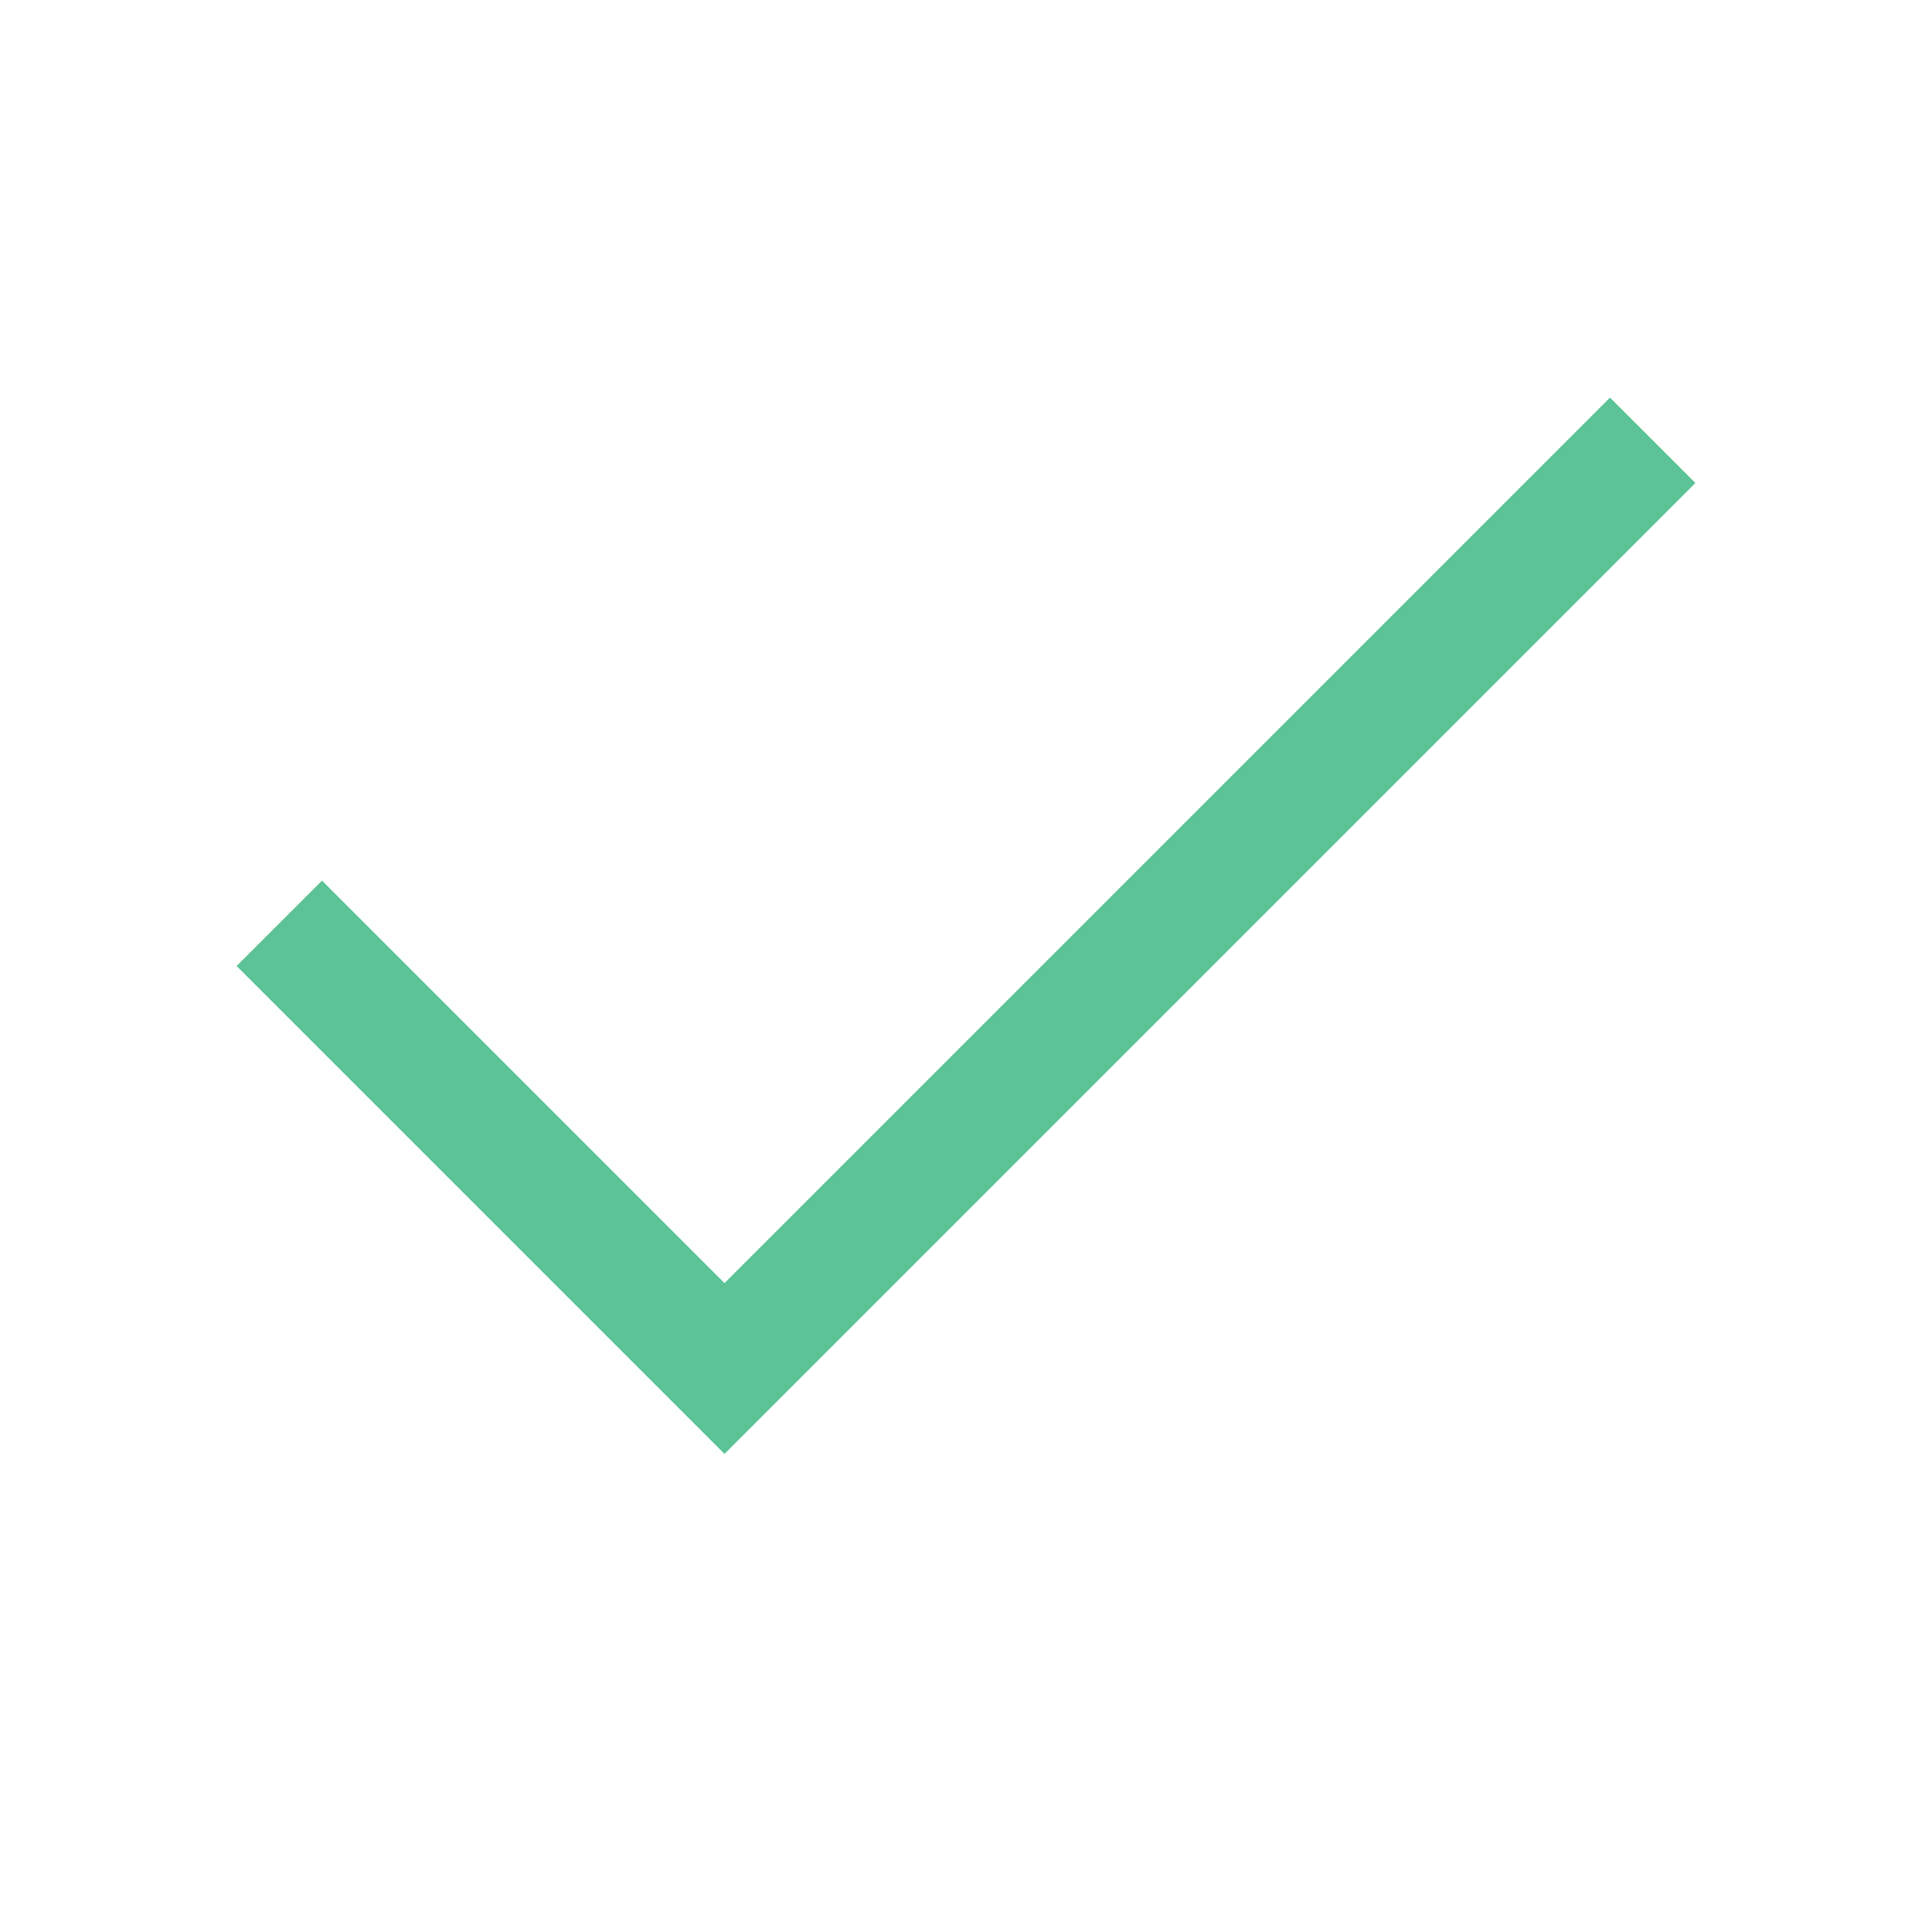
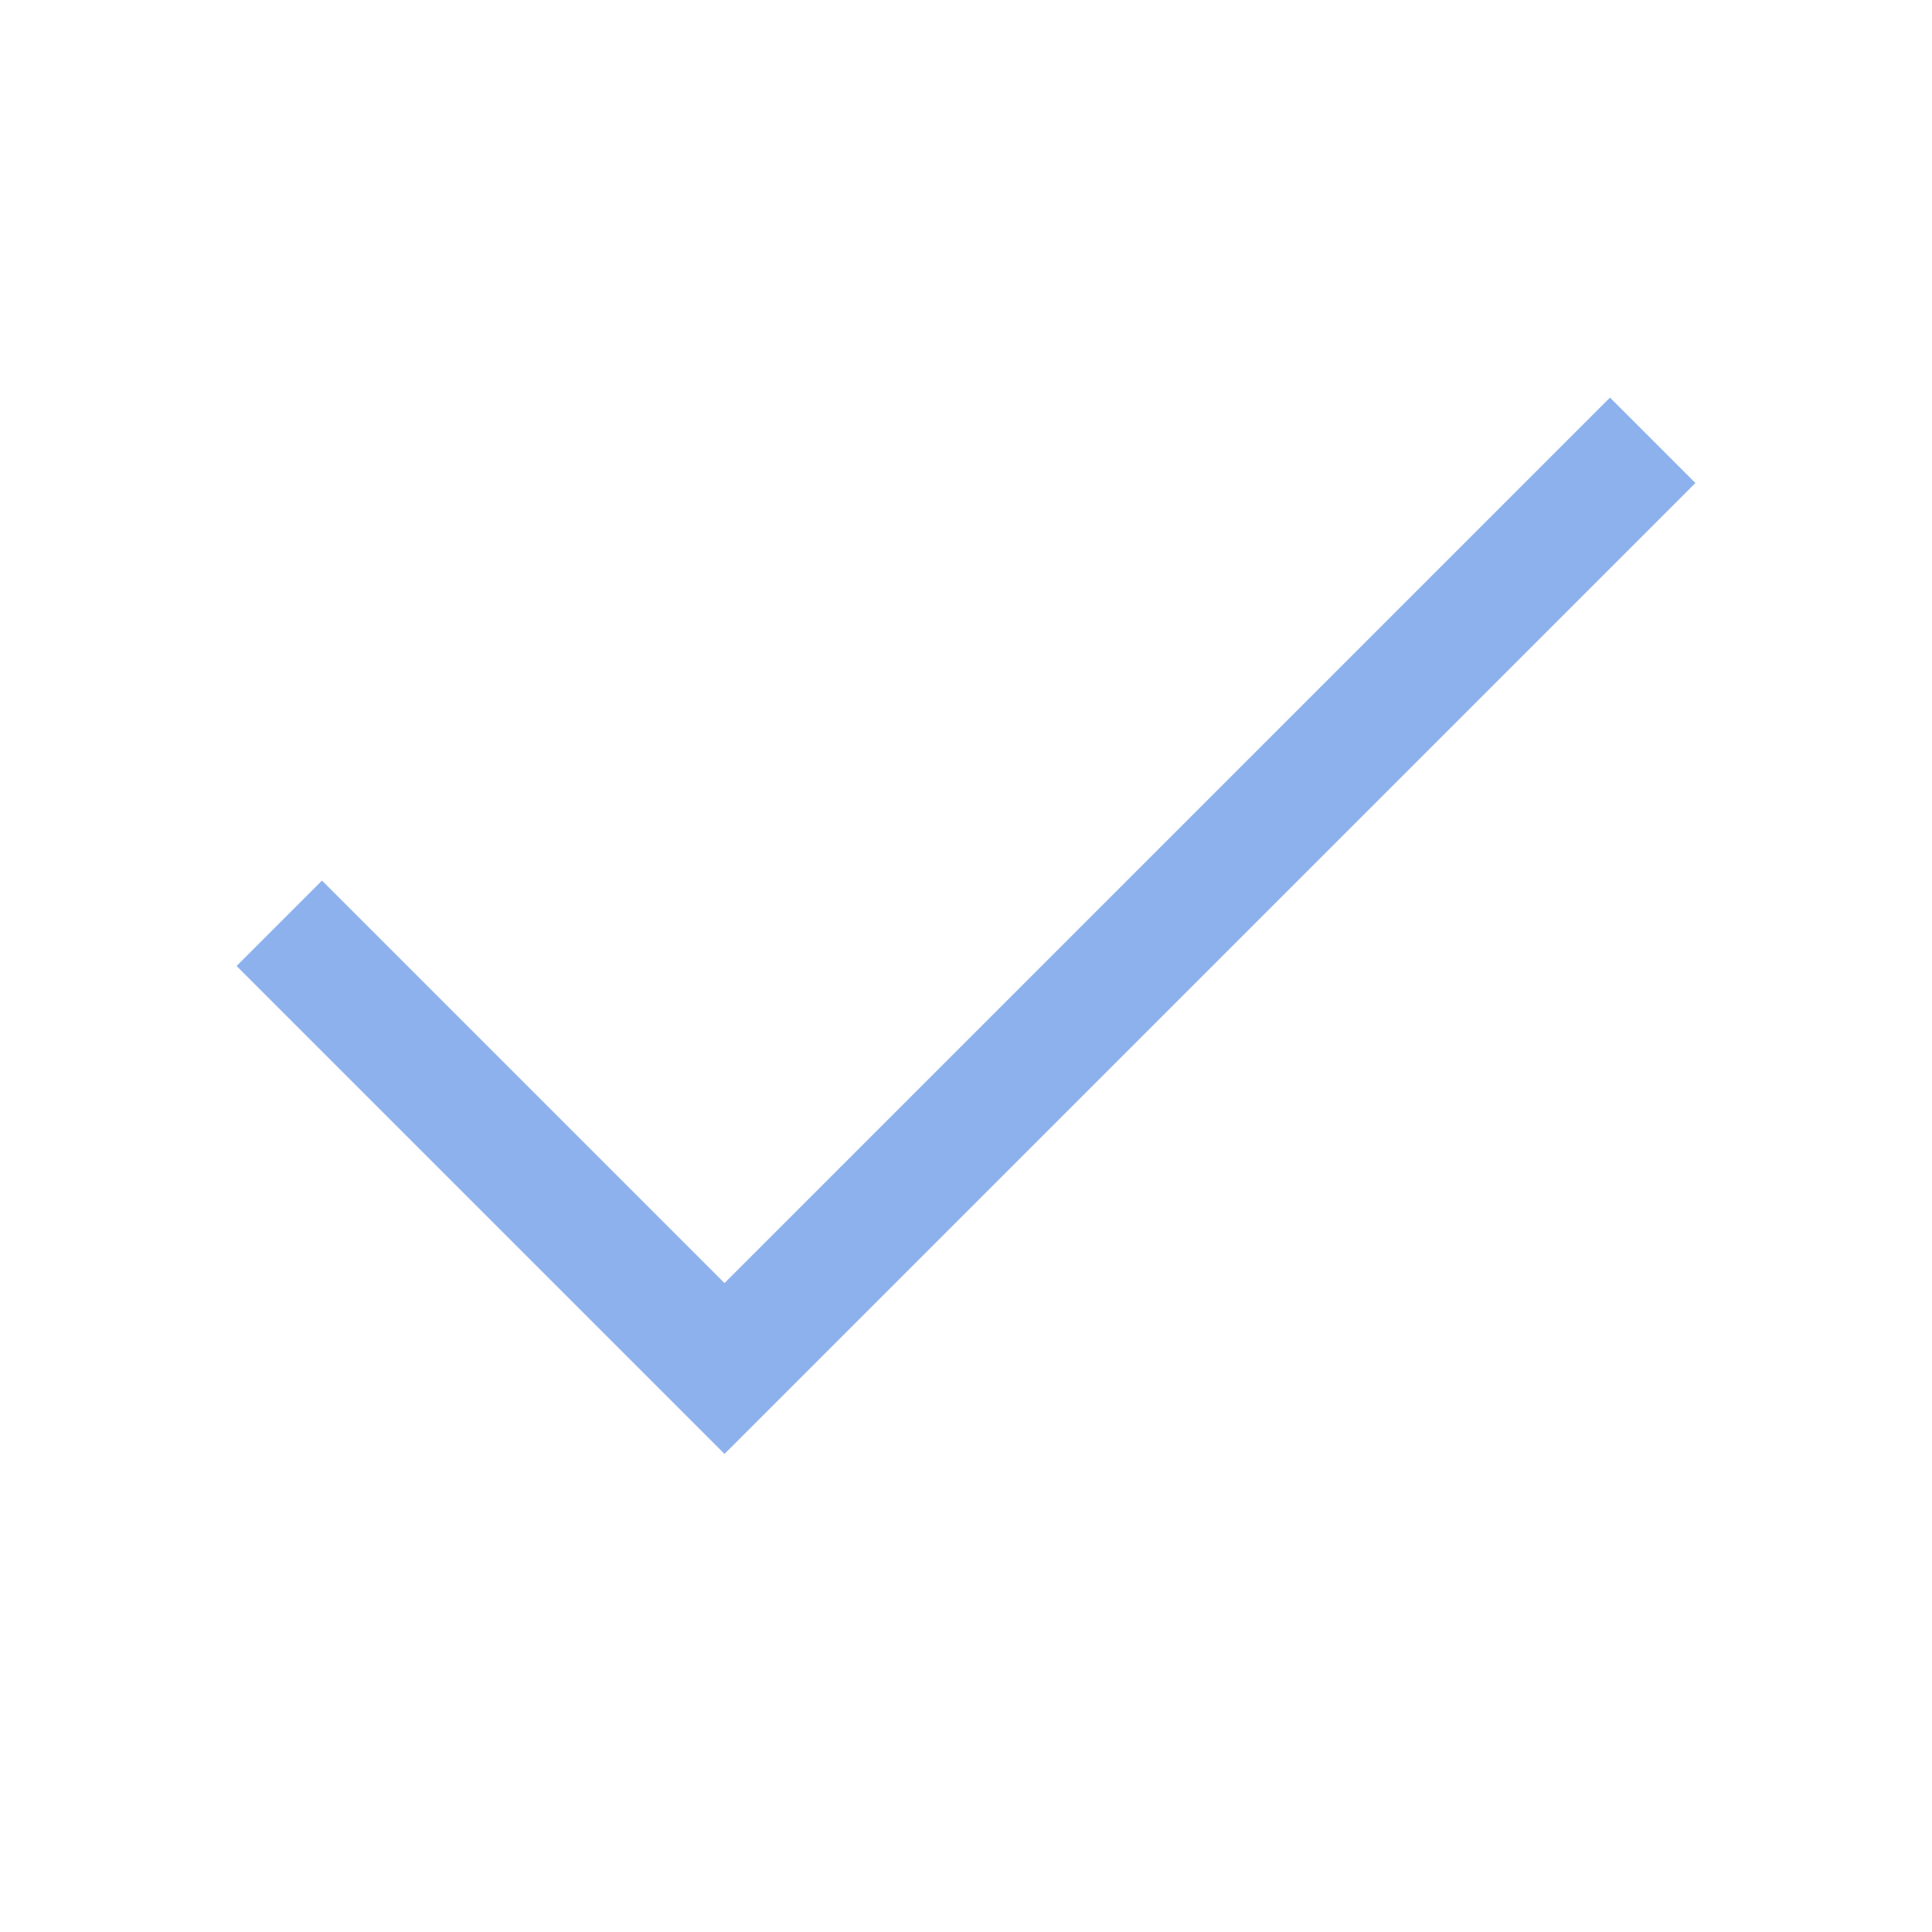
<svg xmlns="http://www.w3.org/2000/svg" preserveAspectRatio="none" overflow="visible" style="display: block;" width="24" height="24" viewBox="0 0 24 24" fill="none">
  <g id="Settled check">
-     <path id="Icon" d="M21.061 6L9 18.061L2.939 12L4 10.939L9 15.939L20 4.939L21.061 6Z" fill-rule="evenodd" clip-rule="evenodd" fill="#5BC396" />
+     <path id="Icon" d="M21.061 6L9 18.061L2.939 12L4 10.939L9 15.939L20 4.939L21.061 6Z" fill-rule="evenodd" clip-rule="evenodd" fill="#8CB1ED" />
  </g>
</svg>
